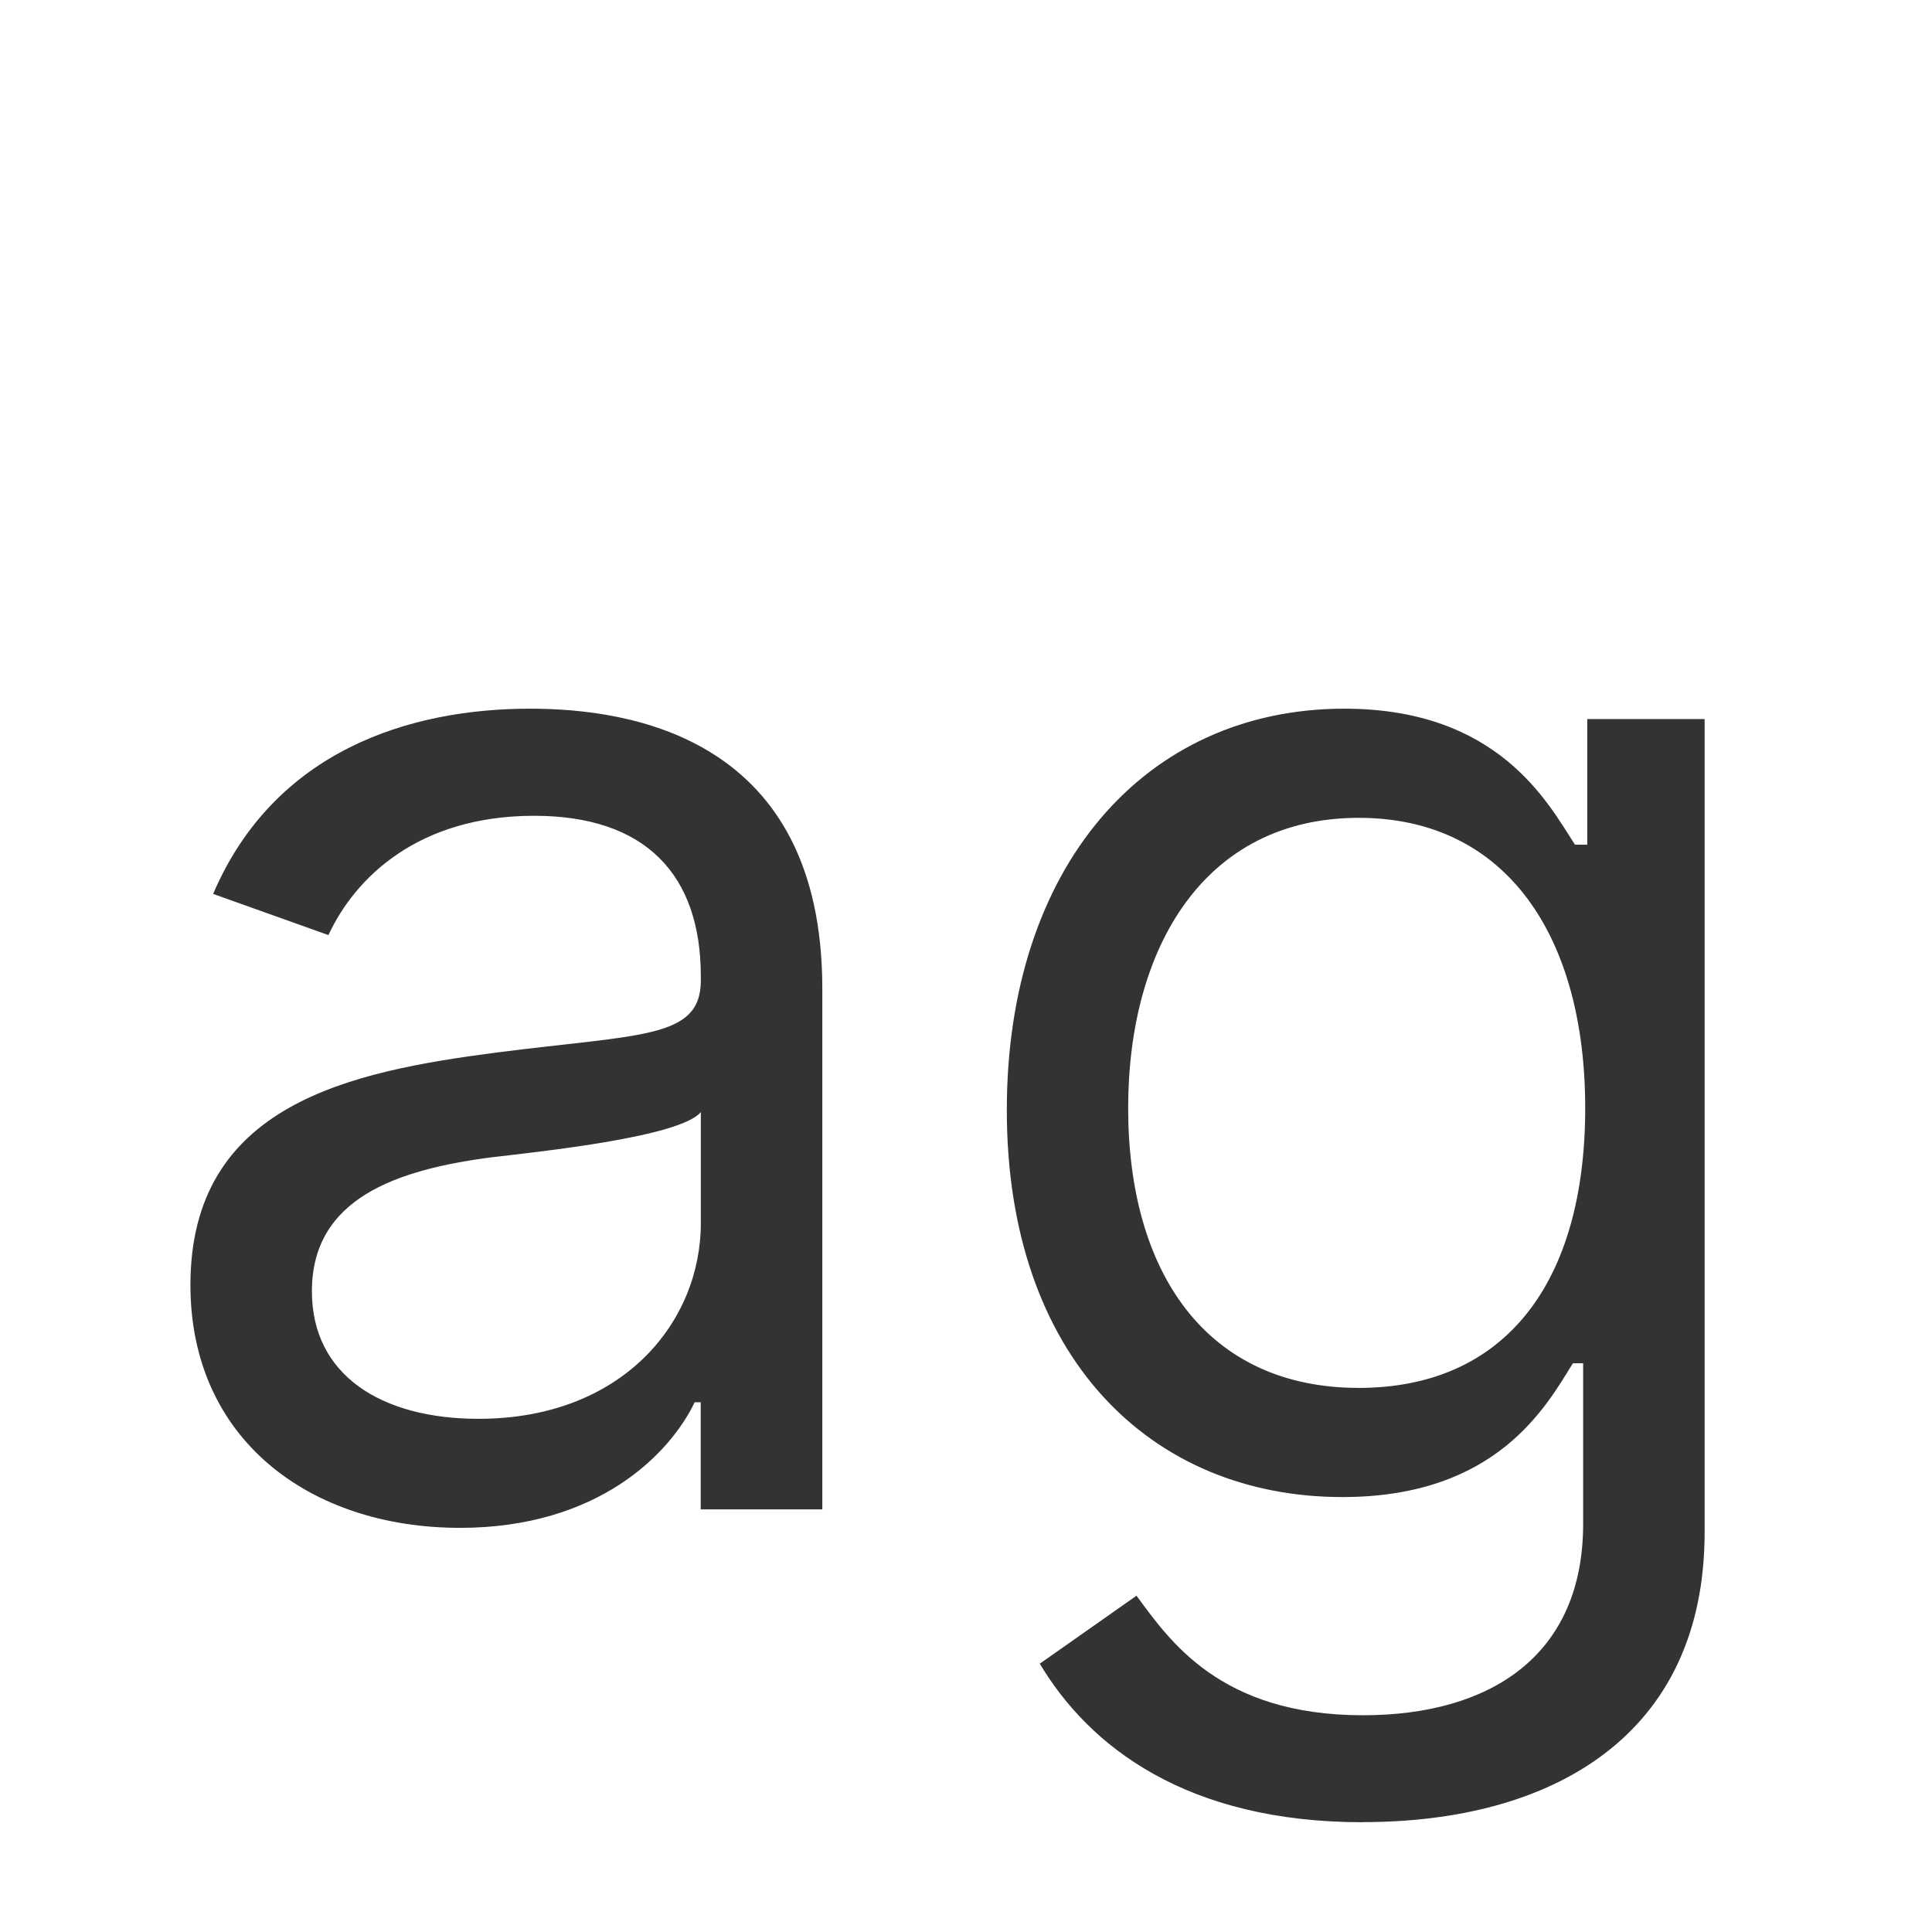
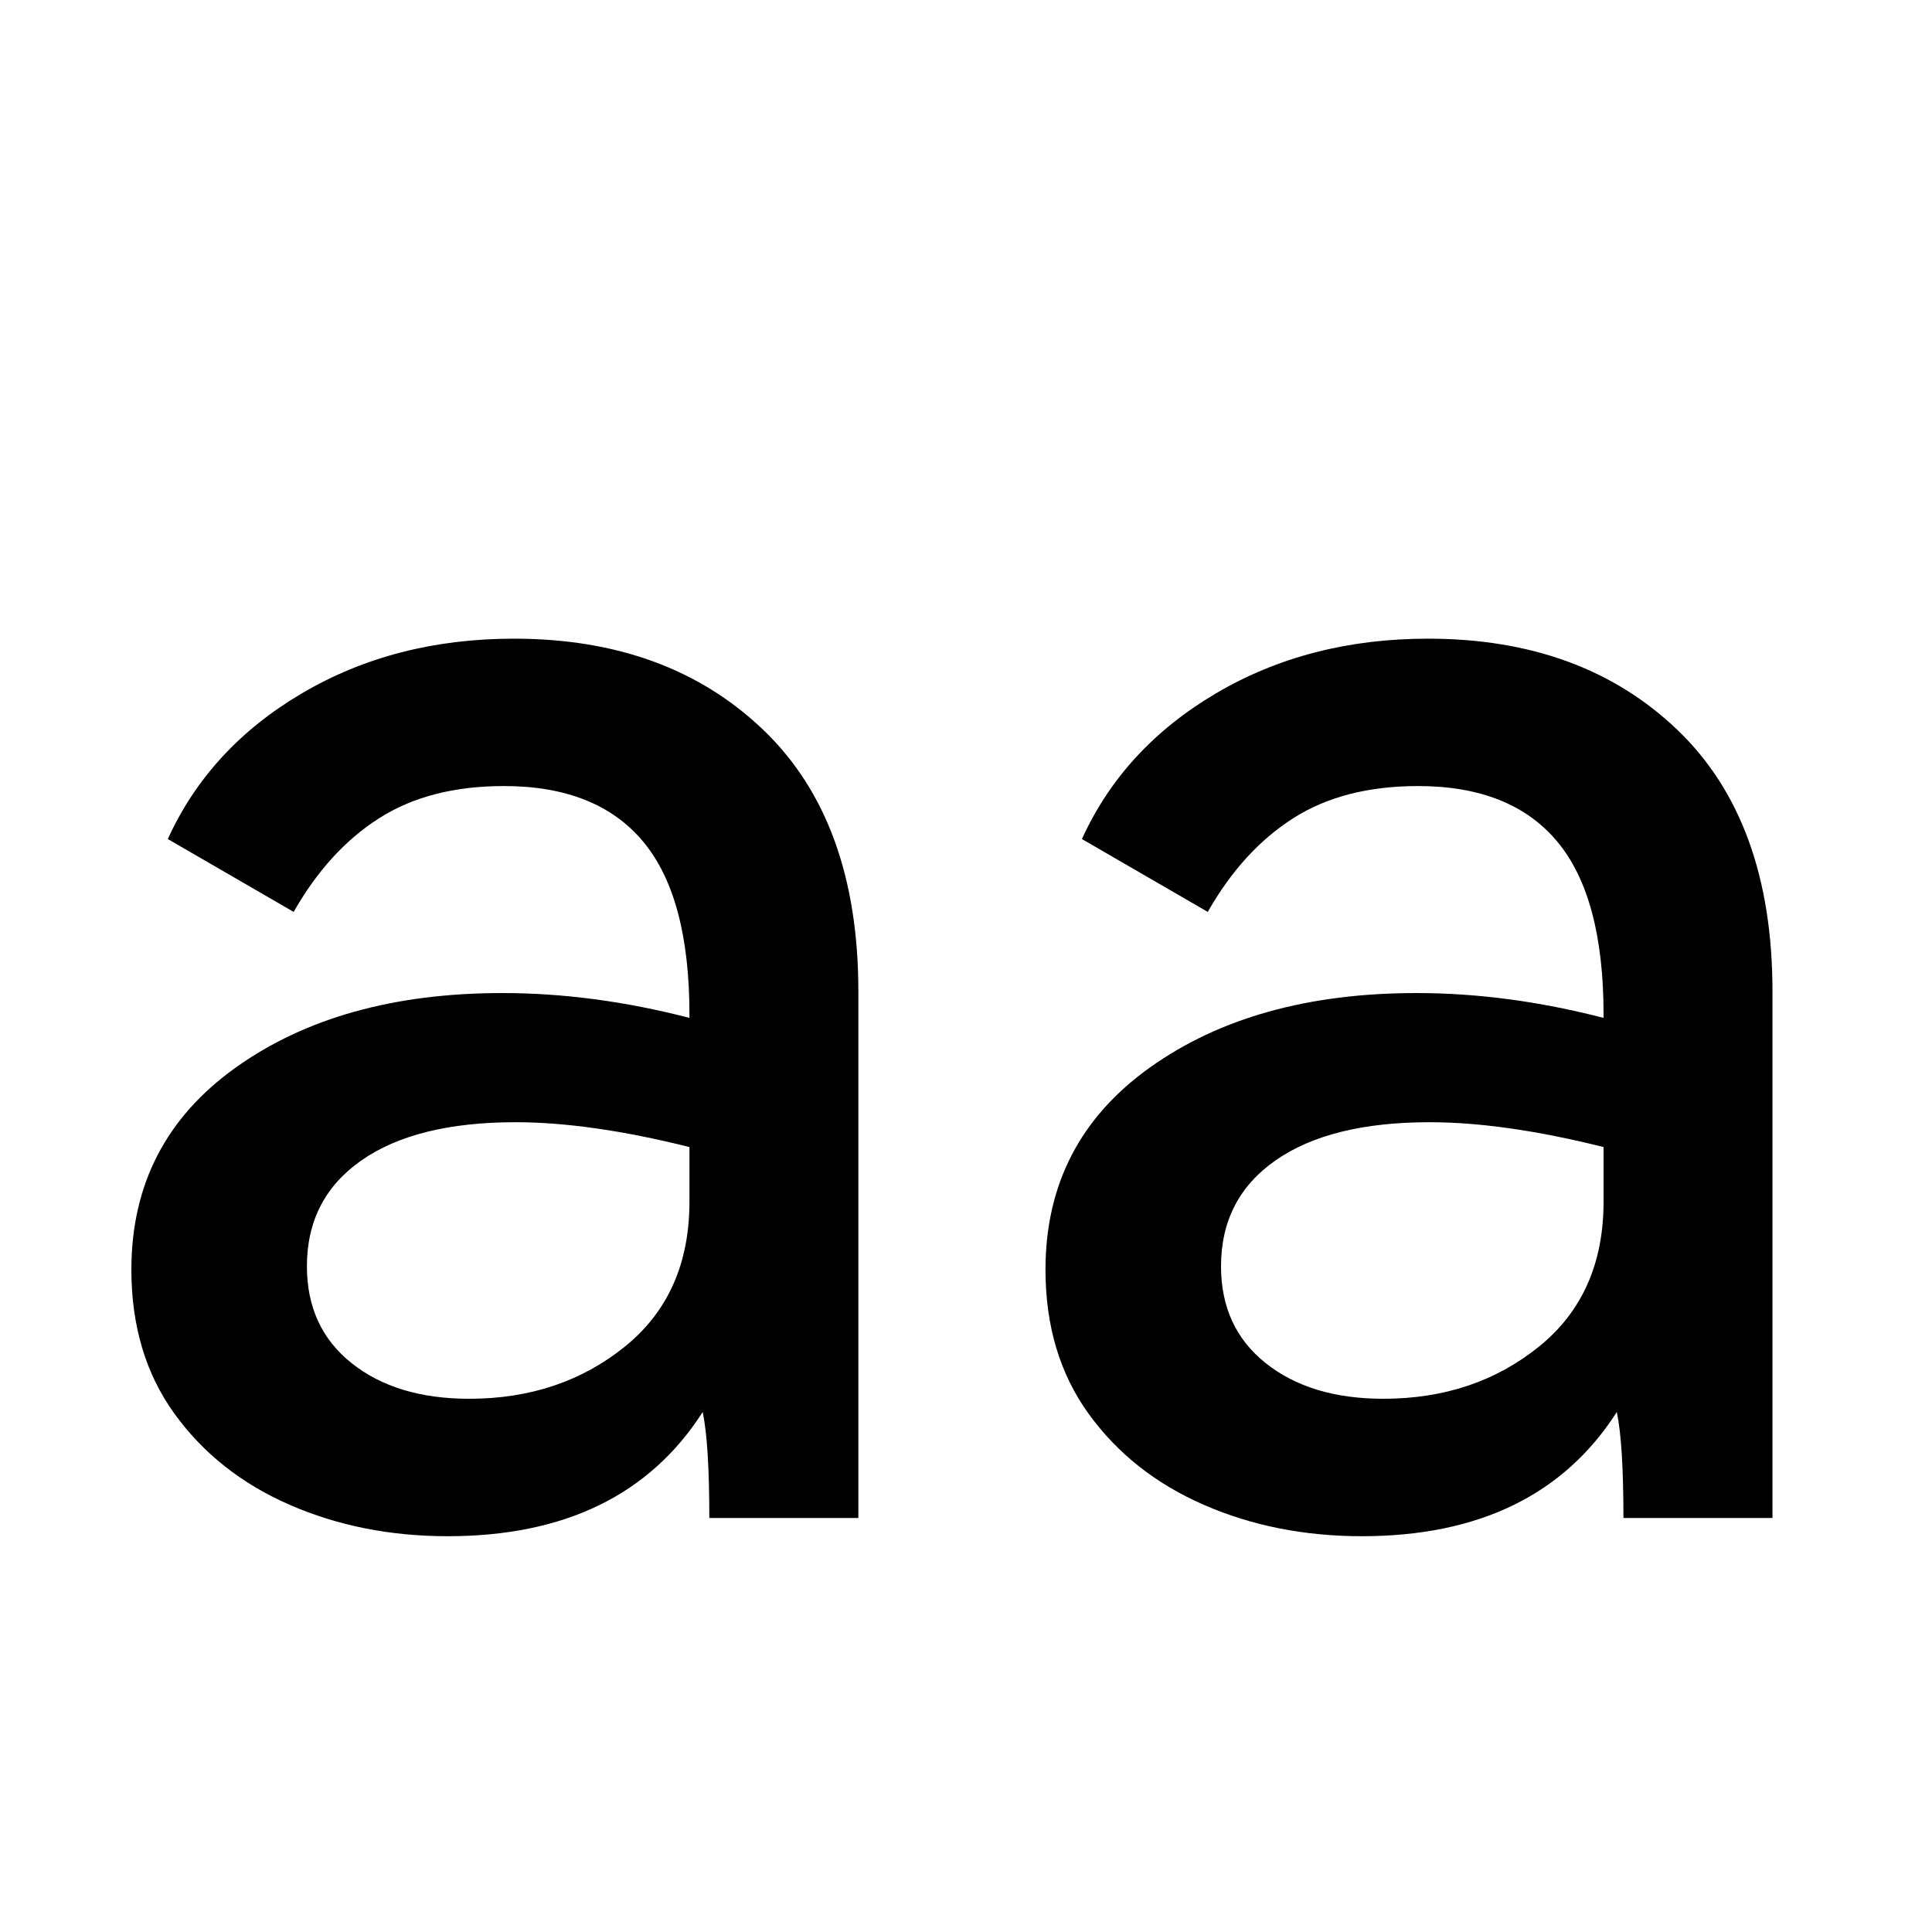
- <svg xmlns="http://www.w3.org/2000/svg" class="svg" width="16" height="16" viewBox="0 0 16 16">
-   <path d="M3.81 12.653c1.142 0 1.738-.613 1.943-1.04h.05v.887H6.81V8.187c0-2.079-1.585-2.318-2.42-2.318-.989 0-2.114.341-2.625 1.534l.955.341c.221-.477.745-.988 1.704-.988.925 0 1.38.49 1.38 1.33v.033c0 .486-.494.444-1.687.597-1.214.158-2.54.426-2.54 1.926 0 1.279.99 2.011 2.233 2.011zm.153-.903c-.801 0-1.38-.358-1.38-1.057 0-.767.698-1.005 1.482-1.108.426-.05 1.568-.17 1.739-.375v.92c0 .819-.648 1.62-1.841 1.62zm7.324 3.34c1.568 0 2.83-.715 2.83-2.402V5.955h-.972v1.04h-.102c-.222-.342-.63-1.126-1.91-1.126-1.653 0-2.795 1.313-2.795 3.324 0 2.046 1.193 3.205 2.779 3.205 1.278 0 1.687-.75 1.909-1.108h.085v1.33c0 1.09-.767 1.585-1.824 1.585-1.189 0-1.606-.627-1.875-.99l-.801.563c.41.686 1.214 1.313 2.676 1.313zm-.034-3.596c-1.261 0-1.91-.954-1.91-2.318 0-1.33.632-2.403 1.91-2.403 1.227 0 1.875.988 1.875 2.403 0 1.449-.665 2.318-1.875 2.318z" fill-rule="nonzero" fill-opacity="1" fill="#333" stroke="none" />
+ <svg xmlns="http://www.w3.org/2000/svg" fill="none" version="1.1" width="14" height="14" viewBox="0 0 14 14">
+   <g>
+     <path d="M3.724,4.628Q4.84,4.628,5.53,5.288Q6.22,5.948,6.22,7.184L6.22,11L5.14,11Q5.14,10.46,5.092,10.232Q4.516,11.132,3.244,11.132Q2.62,11.132,2.098,10.904Q1.576,10.676,1.264,10.244Q0.952,9.812,0.952,9.2Q0.952,8.276,1.708,7.736Q2.464,7.196,3.64,7.196Q4.3,7.196,4.996,7.376L4.996,7.352Q4.996,6.5,4.66,6.098Q4.324,5.696,3.652,5.696Q3.112,5.696,2.746,5.93Q2.38,6.164,2.128,6.608L1.216,6.08Q1.516,5.42,2.188,5.024Q2.86,4.628,3.724,4.628ZM4.996,8.312Q4.276,8.132,3.736,8.132Q3.016,8.132,2.62,8.408Q2.224,8.684,2.224,9.176Q2.224,9.62,2.548,9.878Q2.872,10.136,3.4,10.136Q4.06,10.136,4.528,9.758Q4.996,9.38,4.996,8.708L4.996,8.312ZM10.348,4.628Q11.464,4.628,12.154,5.288Q12.844,5.948,12.844,7.184L12.844,11L11.764,11Q11.764,10.46,11.716,10.232Q11.14,11.132,9.868,11.132Q9.244,11.132,8.722,10.904Q8.2,10.676,7.888,10.244Q7.576,9.812,7.576,9.2Q7.576,8.276,8.332,7.736Q9.088,7.196,10.264,7.196Q10.924,7.196,11.62,7.376L11.62,7.352Q11.62,6.5,11.284,6.098Q10.948,5.696,10.276,5.696Q9.736,5.696,9.37,5.93Q9.004,6.164,8.752,6.608L7.84,6.08Q8.14,5.42,8.812,5.024Q9.484,4.628,10.348,4.628ZM11.62,8.312Q10.9,8.132,10.36,8.132Q9.64,8.132,9.244,8.408Q8.848,8.684,8.848,9.176Q8.848,9.62,9.172,9.878Q9.496,10.136,10.024,10.136Q10.684,10.136,11.152,9.758Q11.62,9.38,11.62,8.708L11.62,8.312Z" fill="#000000" fill-opacity="1" />
+   </g>
</svg>
